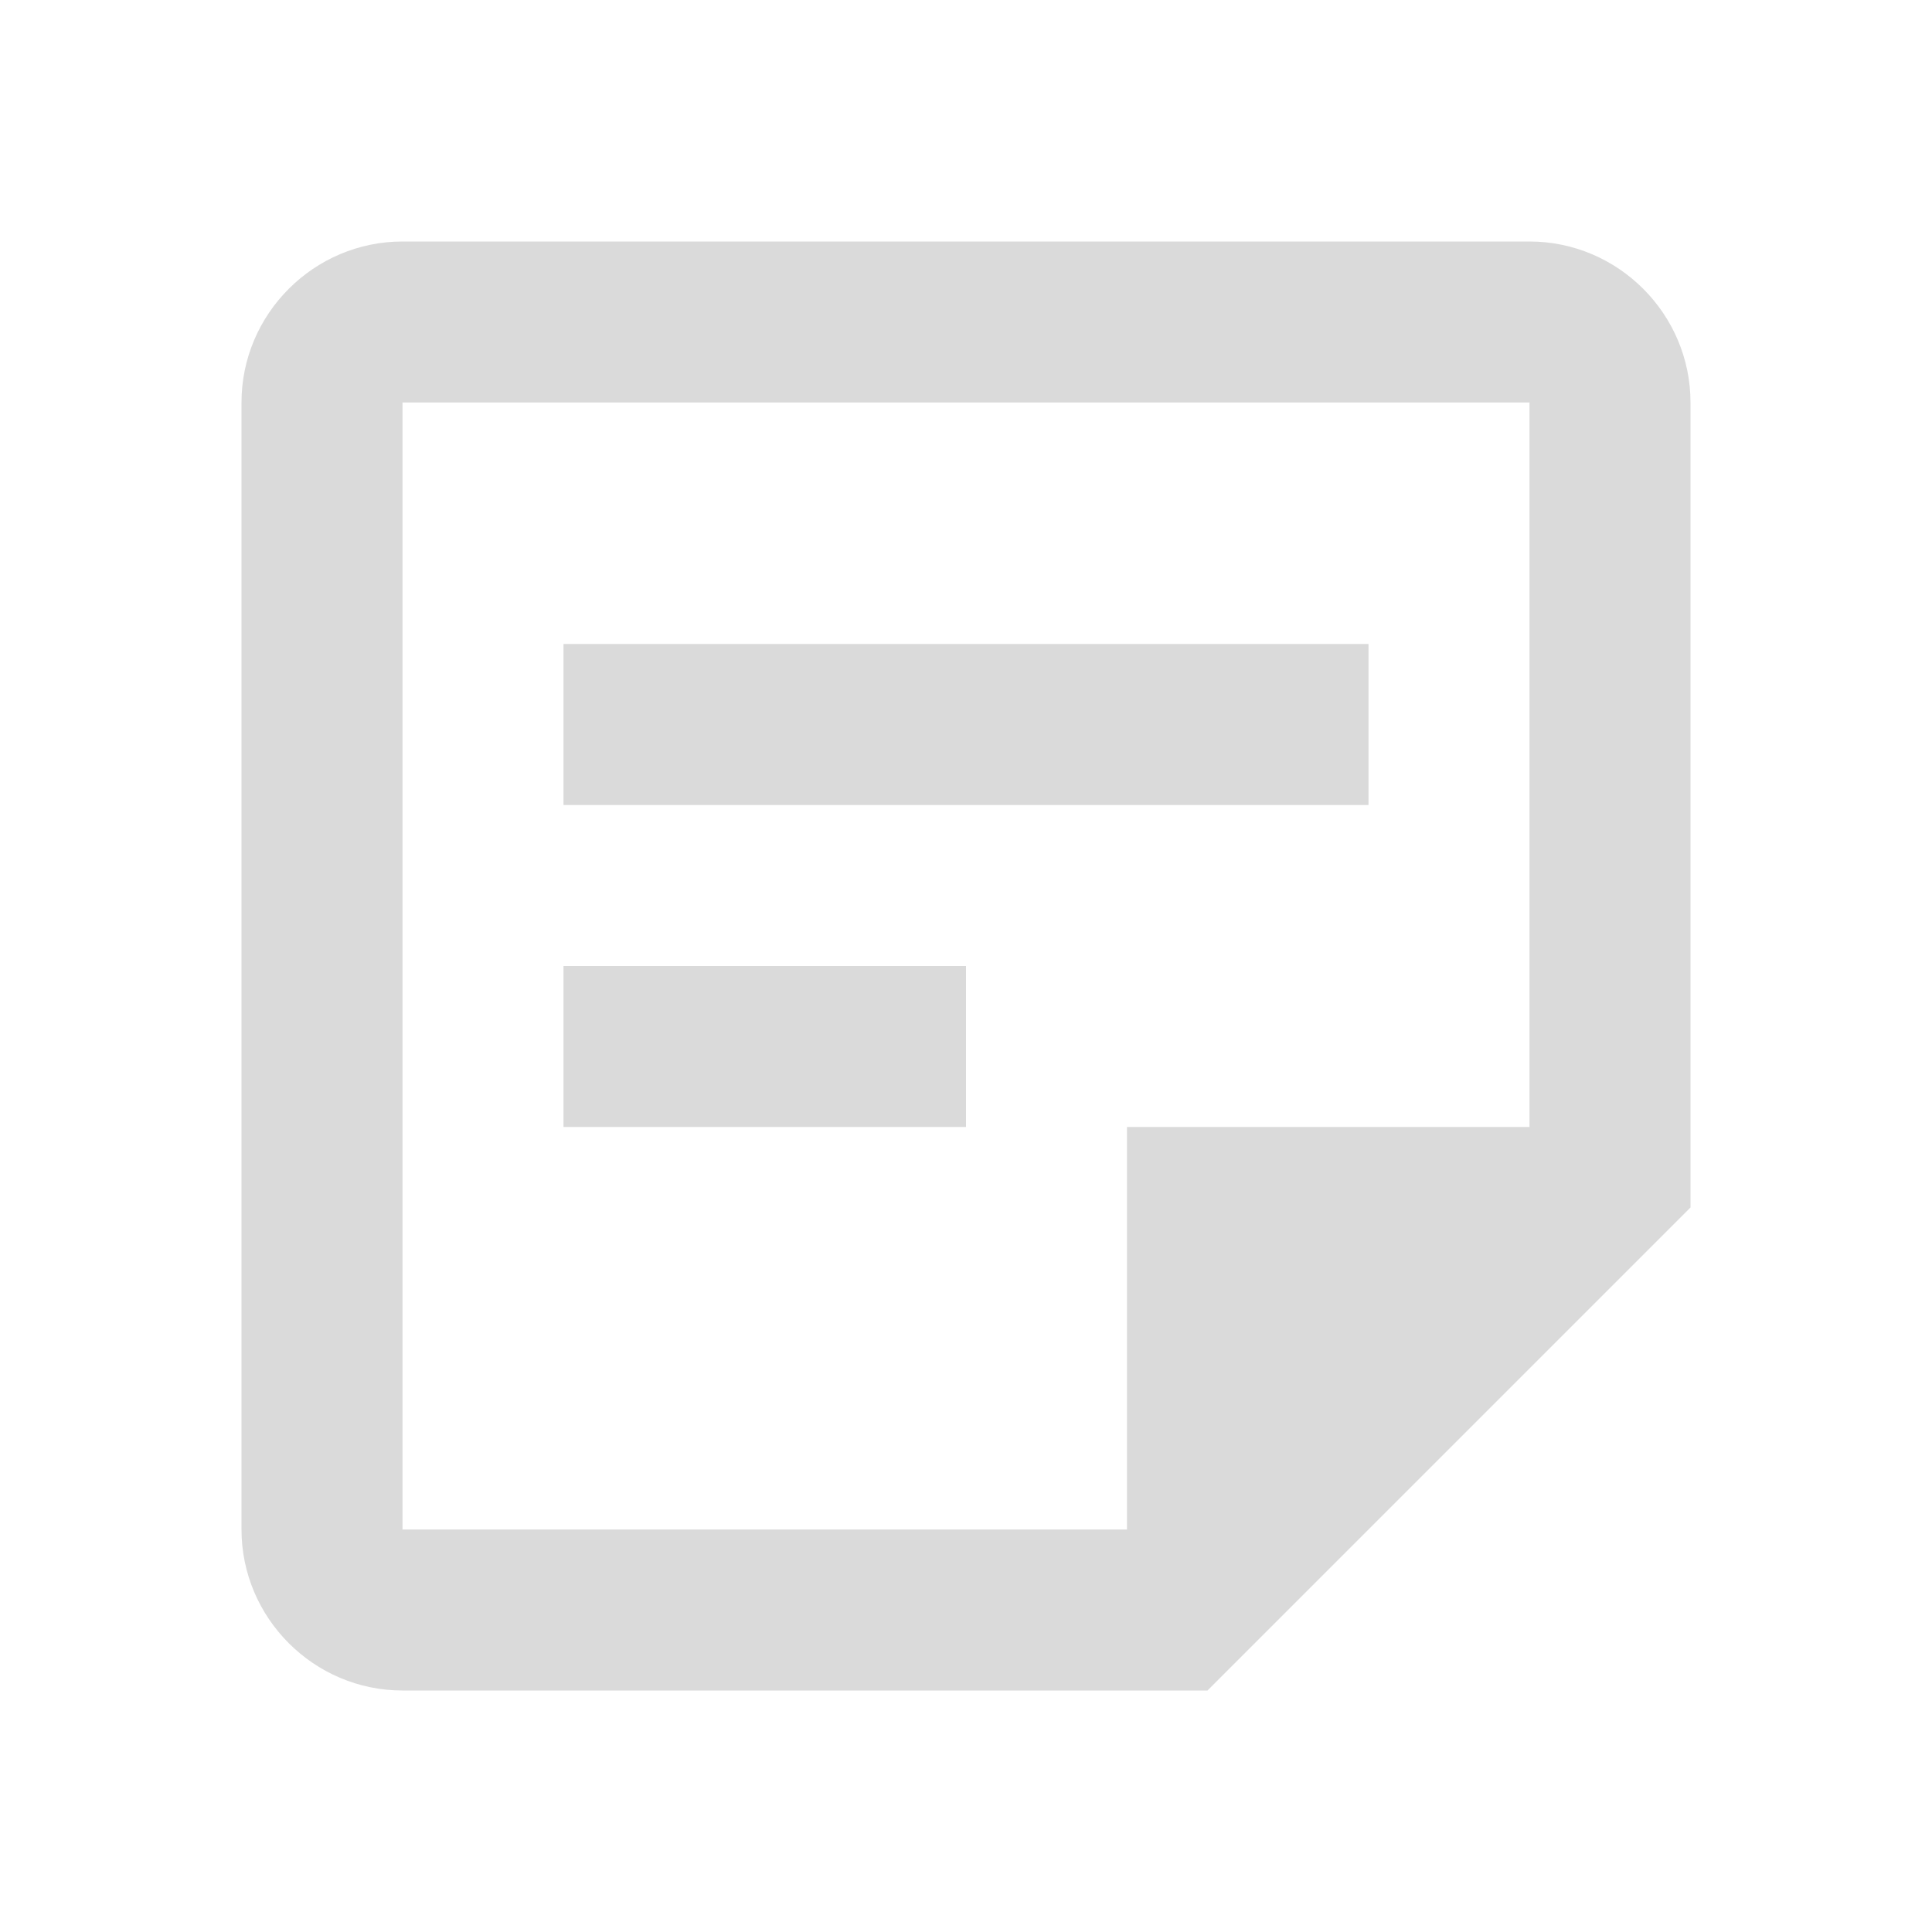
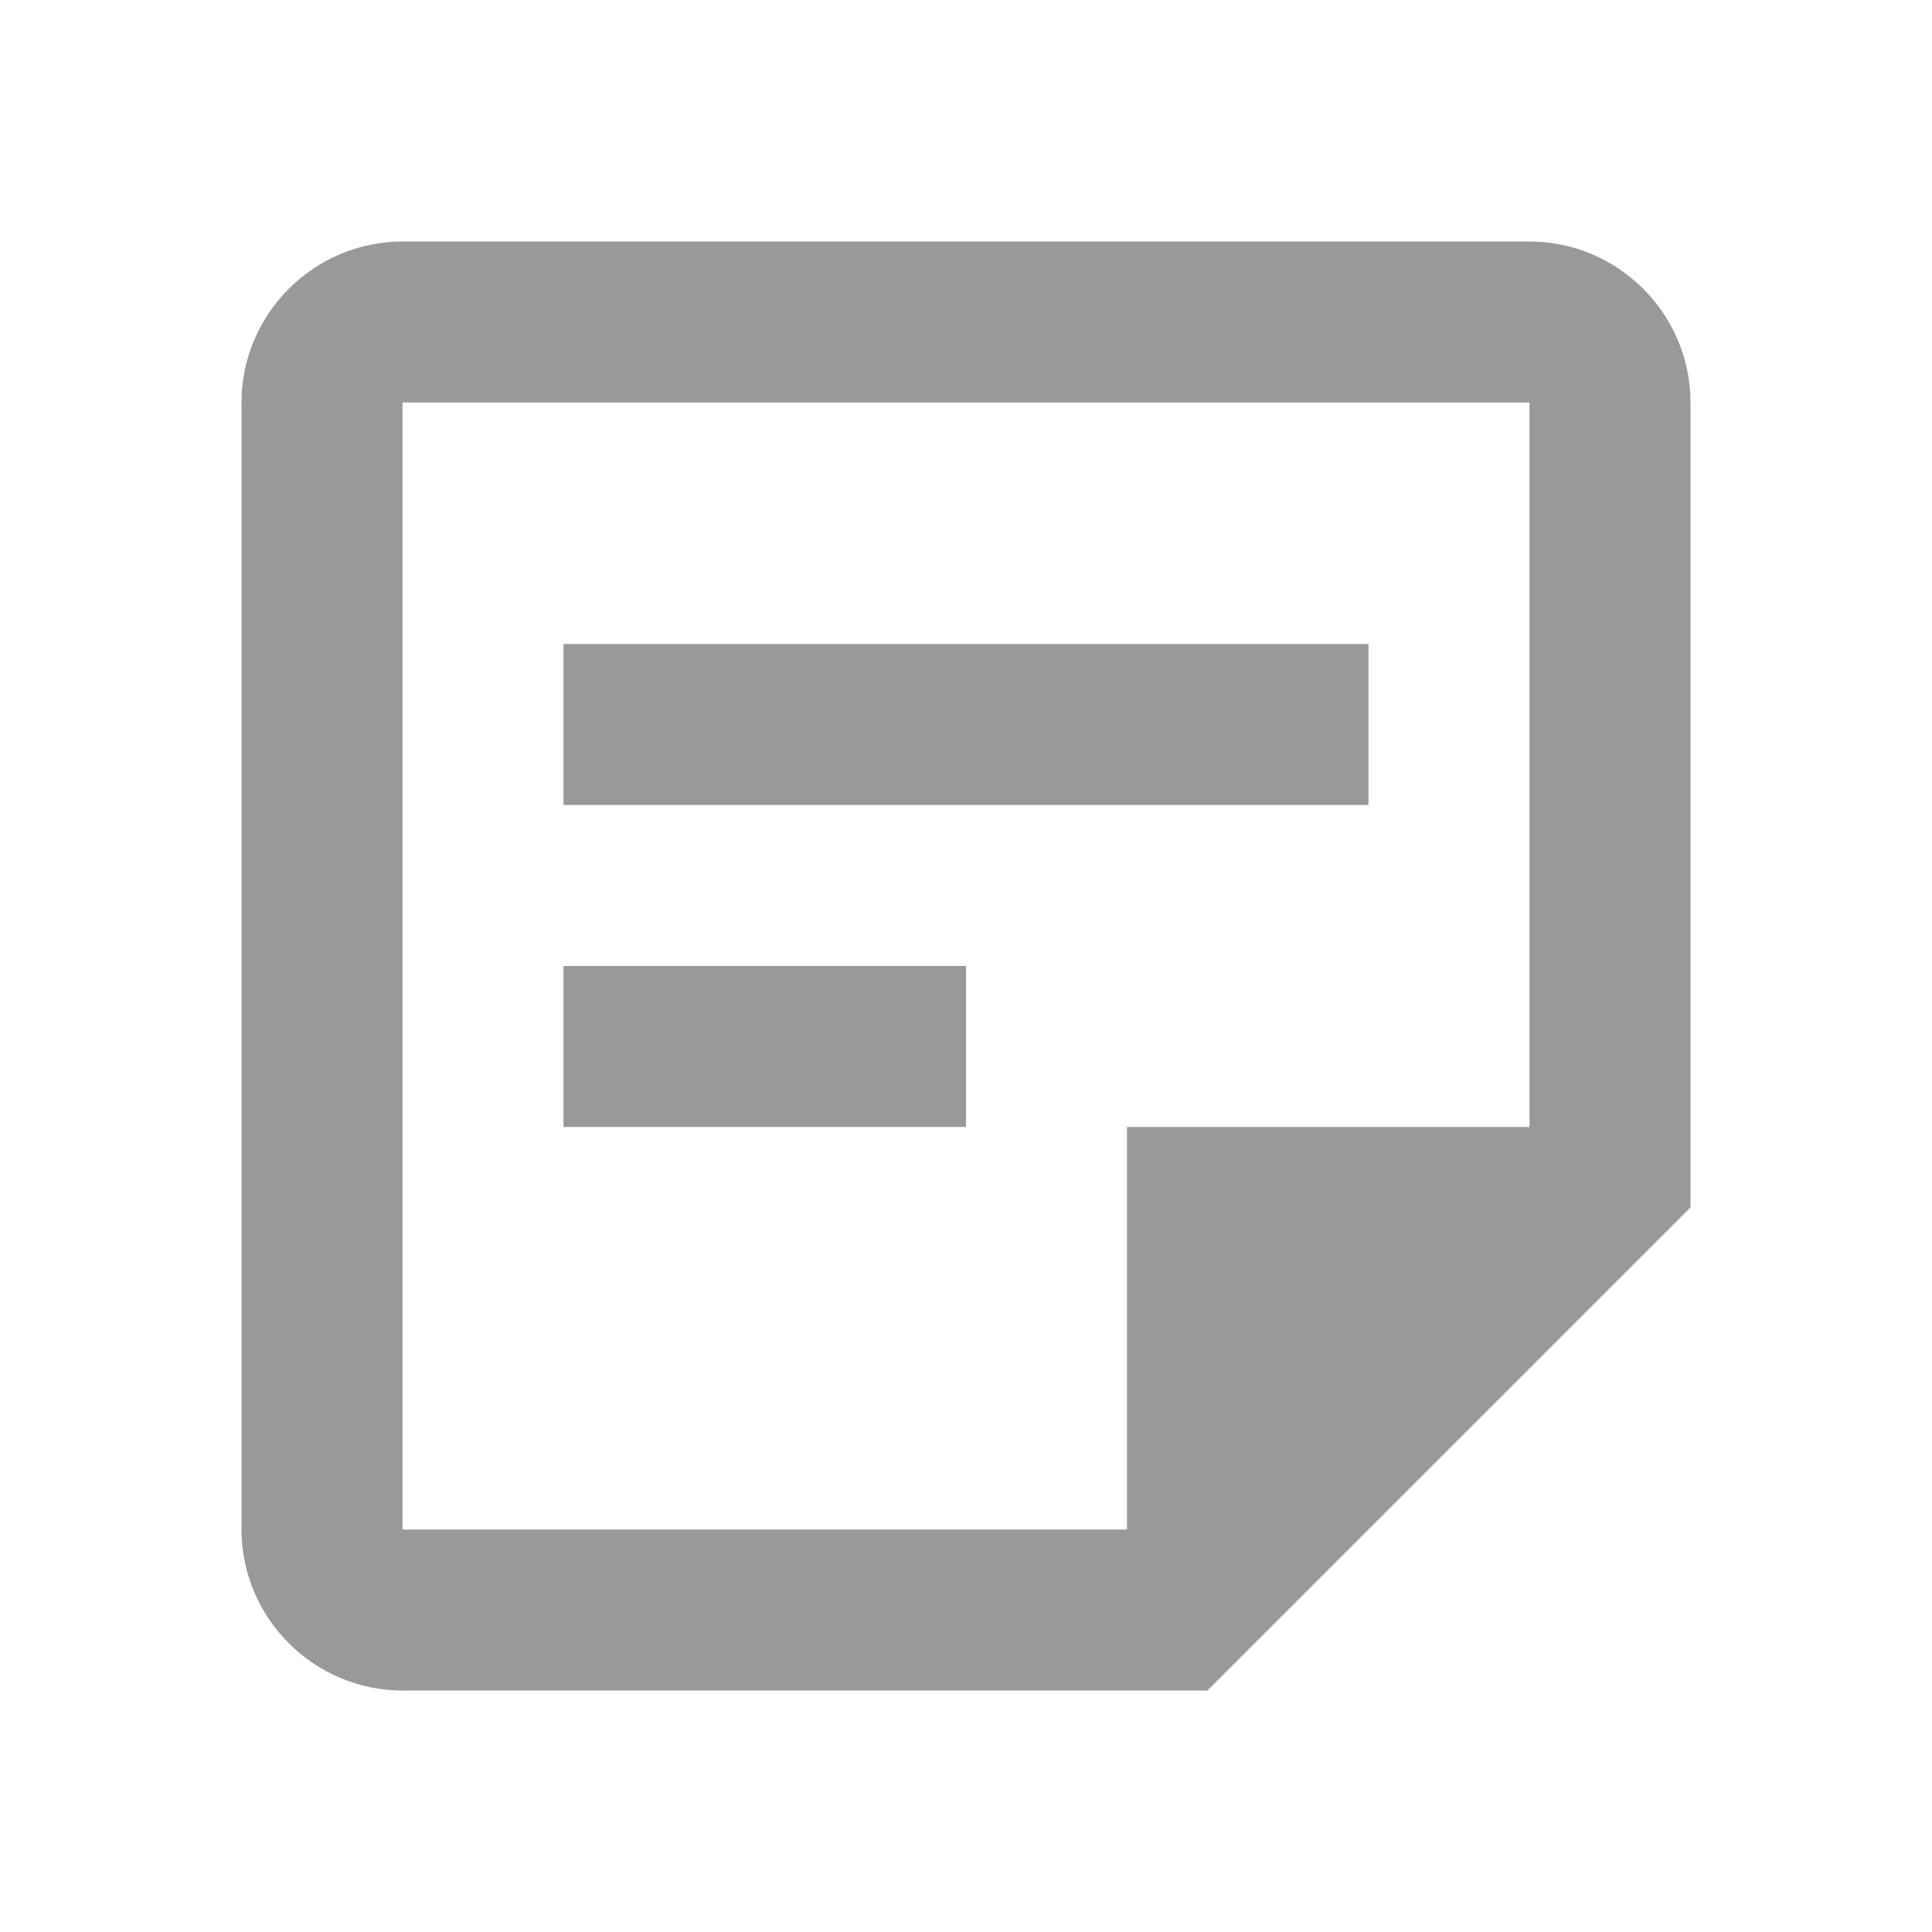
<svg xmlns="http://www.w3.org/2000/svg" width="24" height="24" viewBox="0 0 24 24" fill="none">
-   <path d="M19 5V14H14V19H5V5H19ZM19 3H5C3.9 3 3 3.9 3 5V19C3 20.1 3.9 21 5 21H15L21 15V5C21 3.9 20.1 3 19 3ZM12 14H7V12H12V14ZM17 10H7V8H17V10Z" fill="#DADADA" />
+   <path d="M19 5V14H14V19H5V5H19ZM19 3H5C3.9 3 3 3.9 3 5V19C3 20.1 3.9 21 5 21H15L21 15V5C21 3.9 20.1 3 19 3ZM12 14H7V12H12V14ZM17 10H7V8H17V10Z" fill="#999999" />
</svg>
